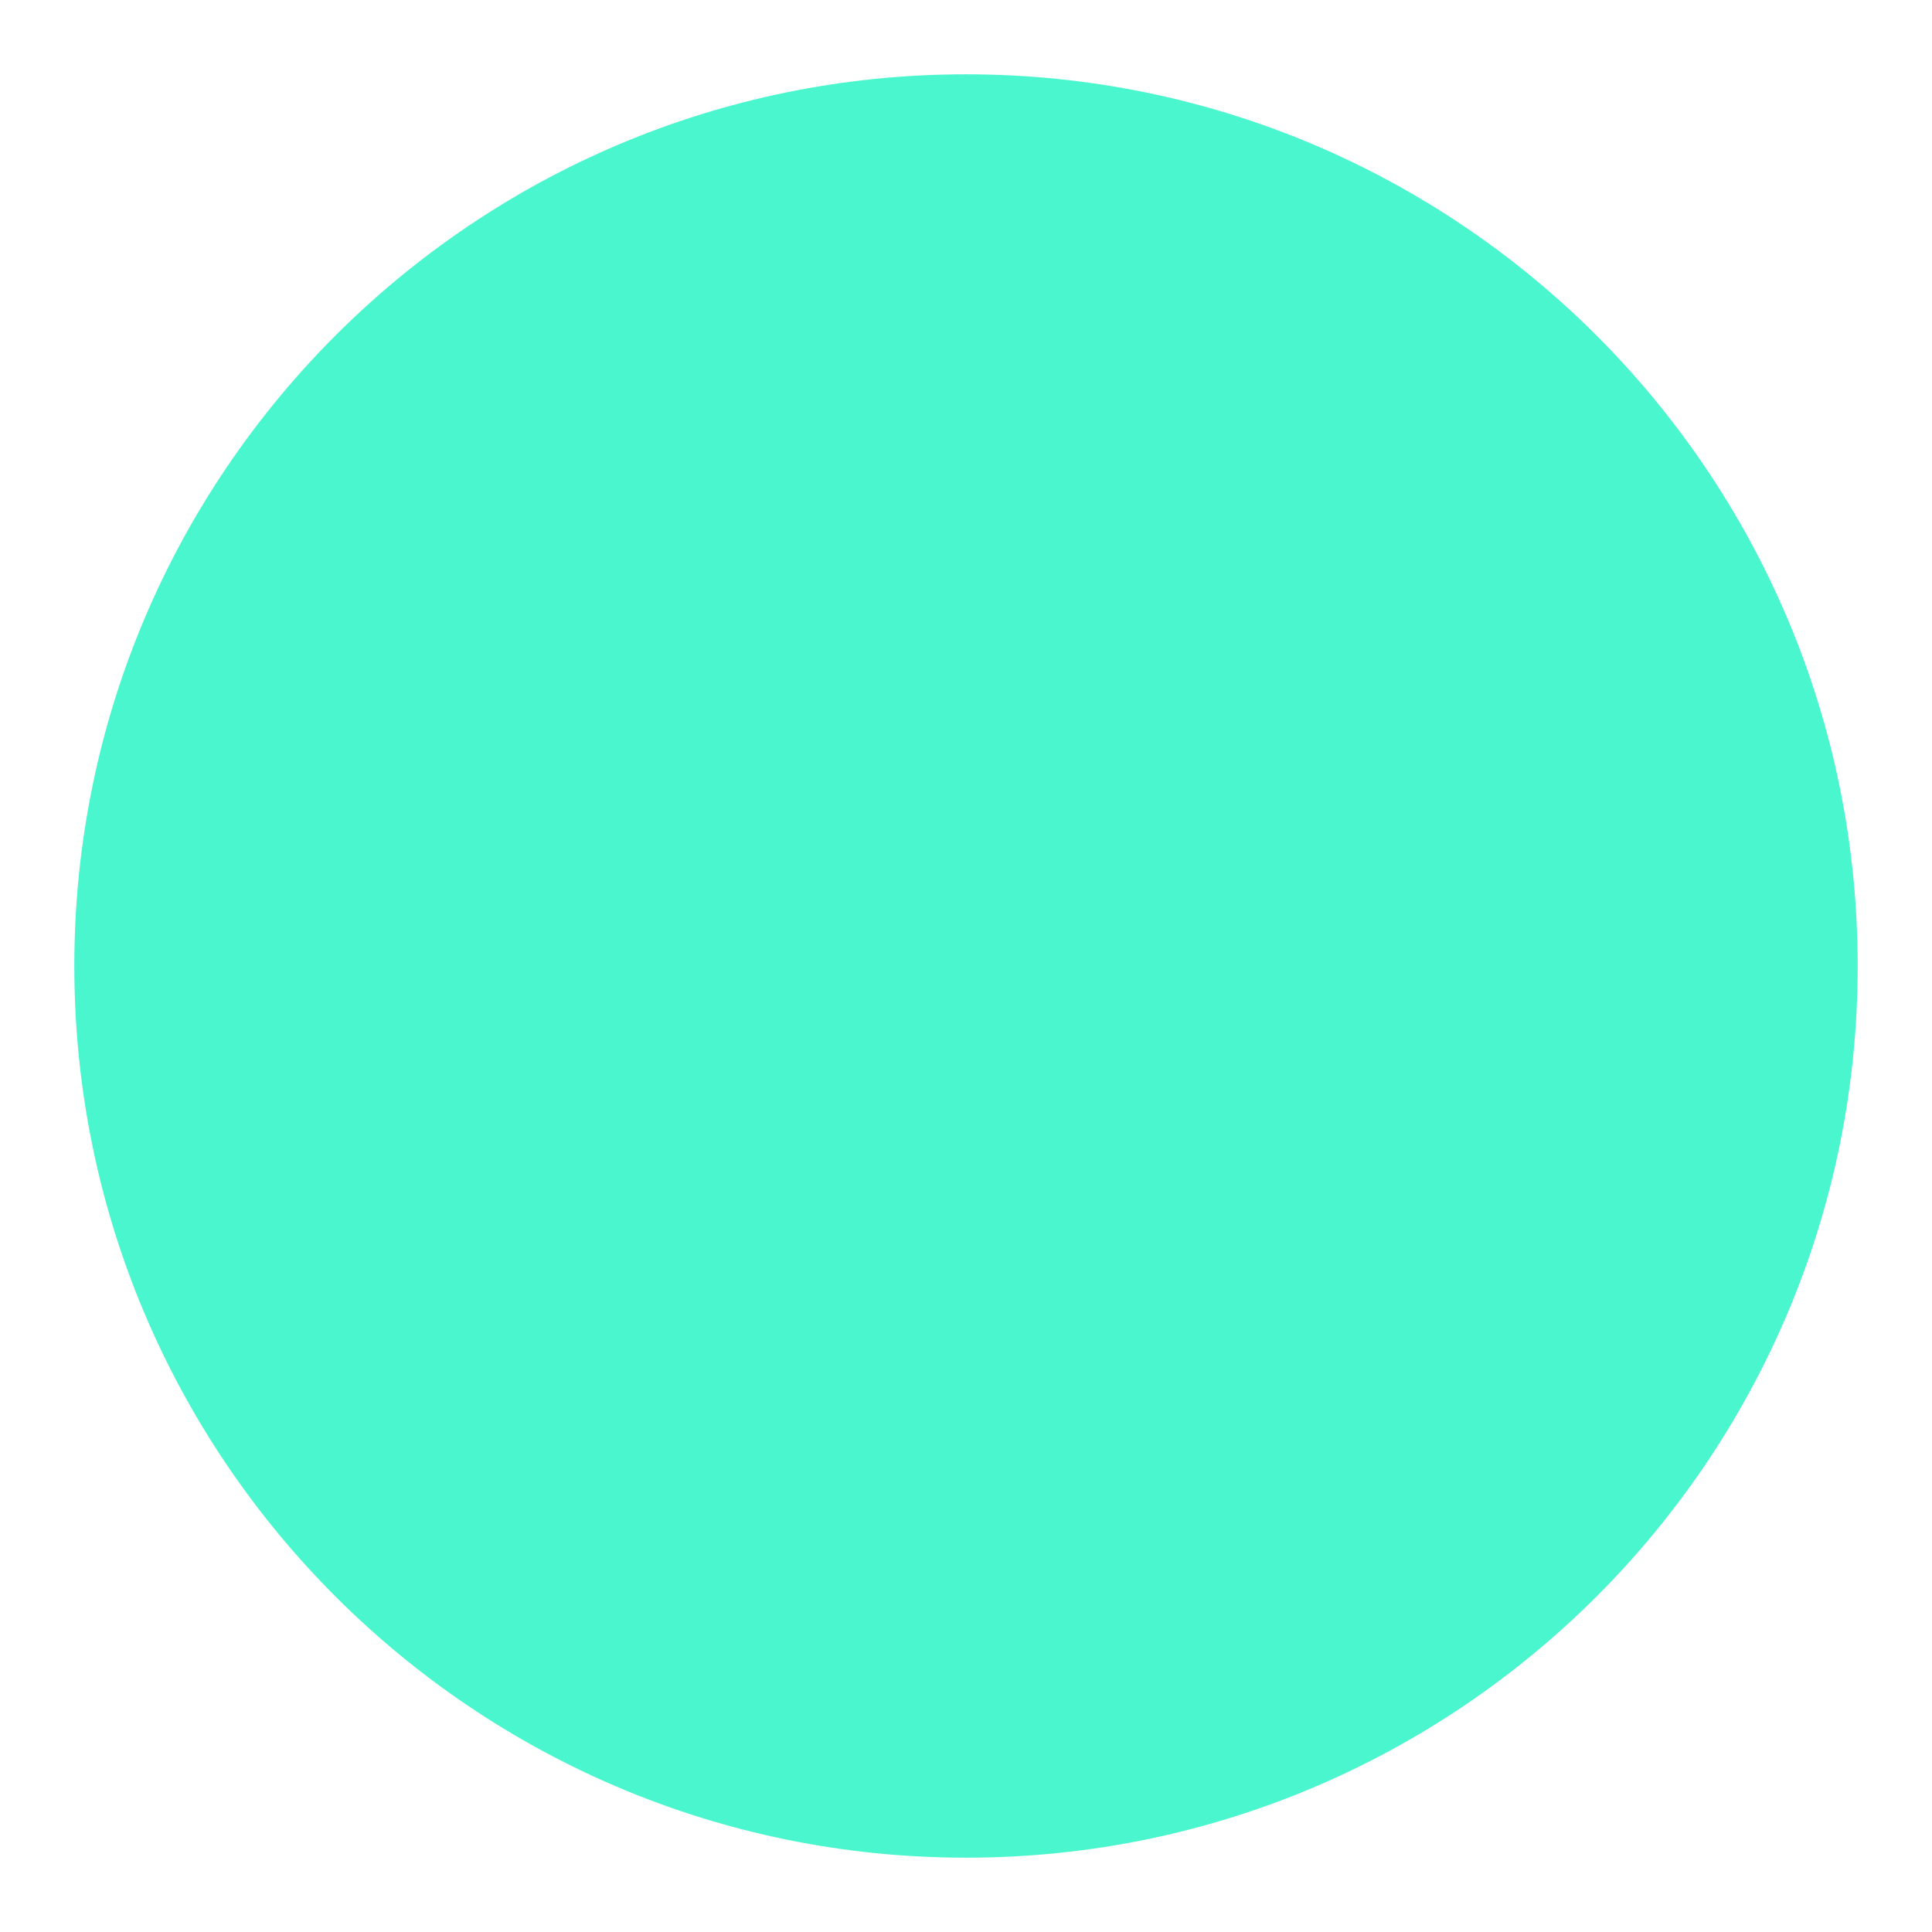
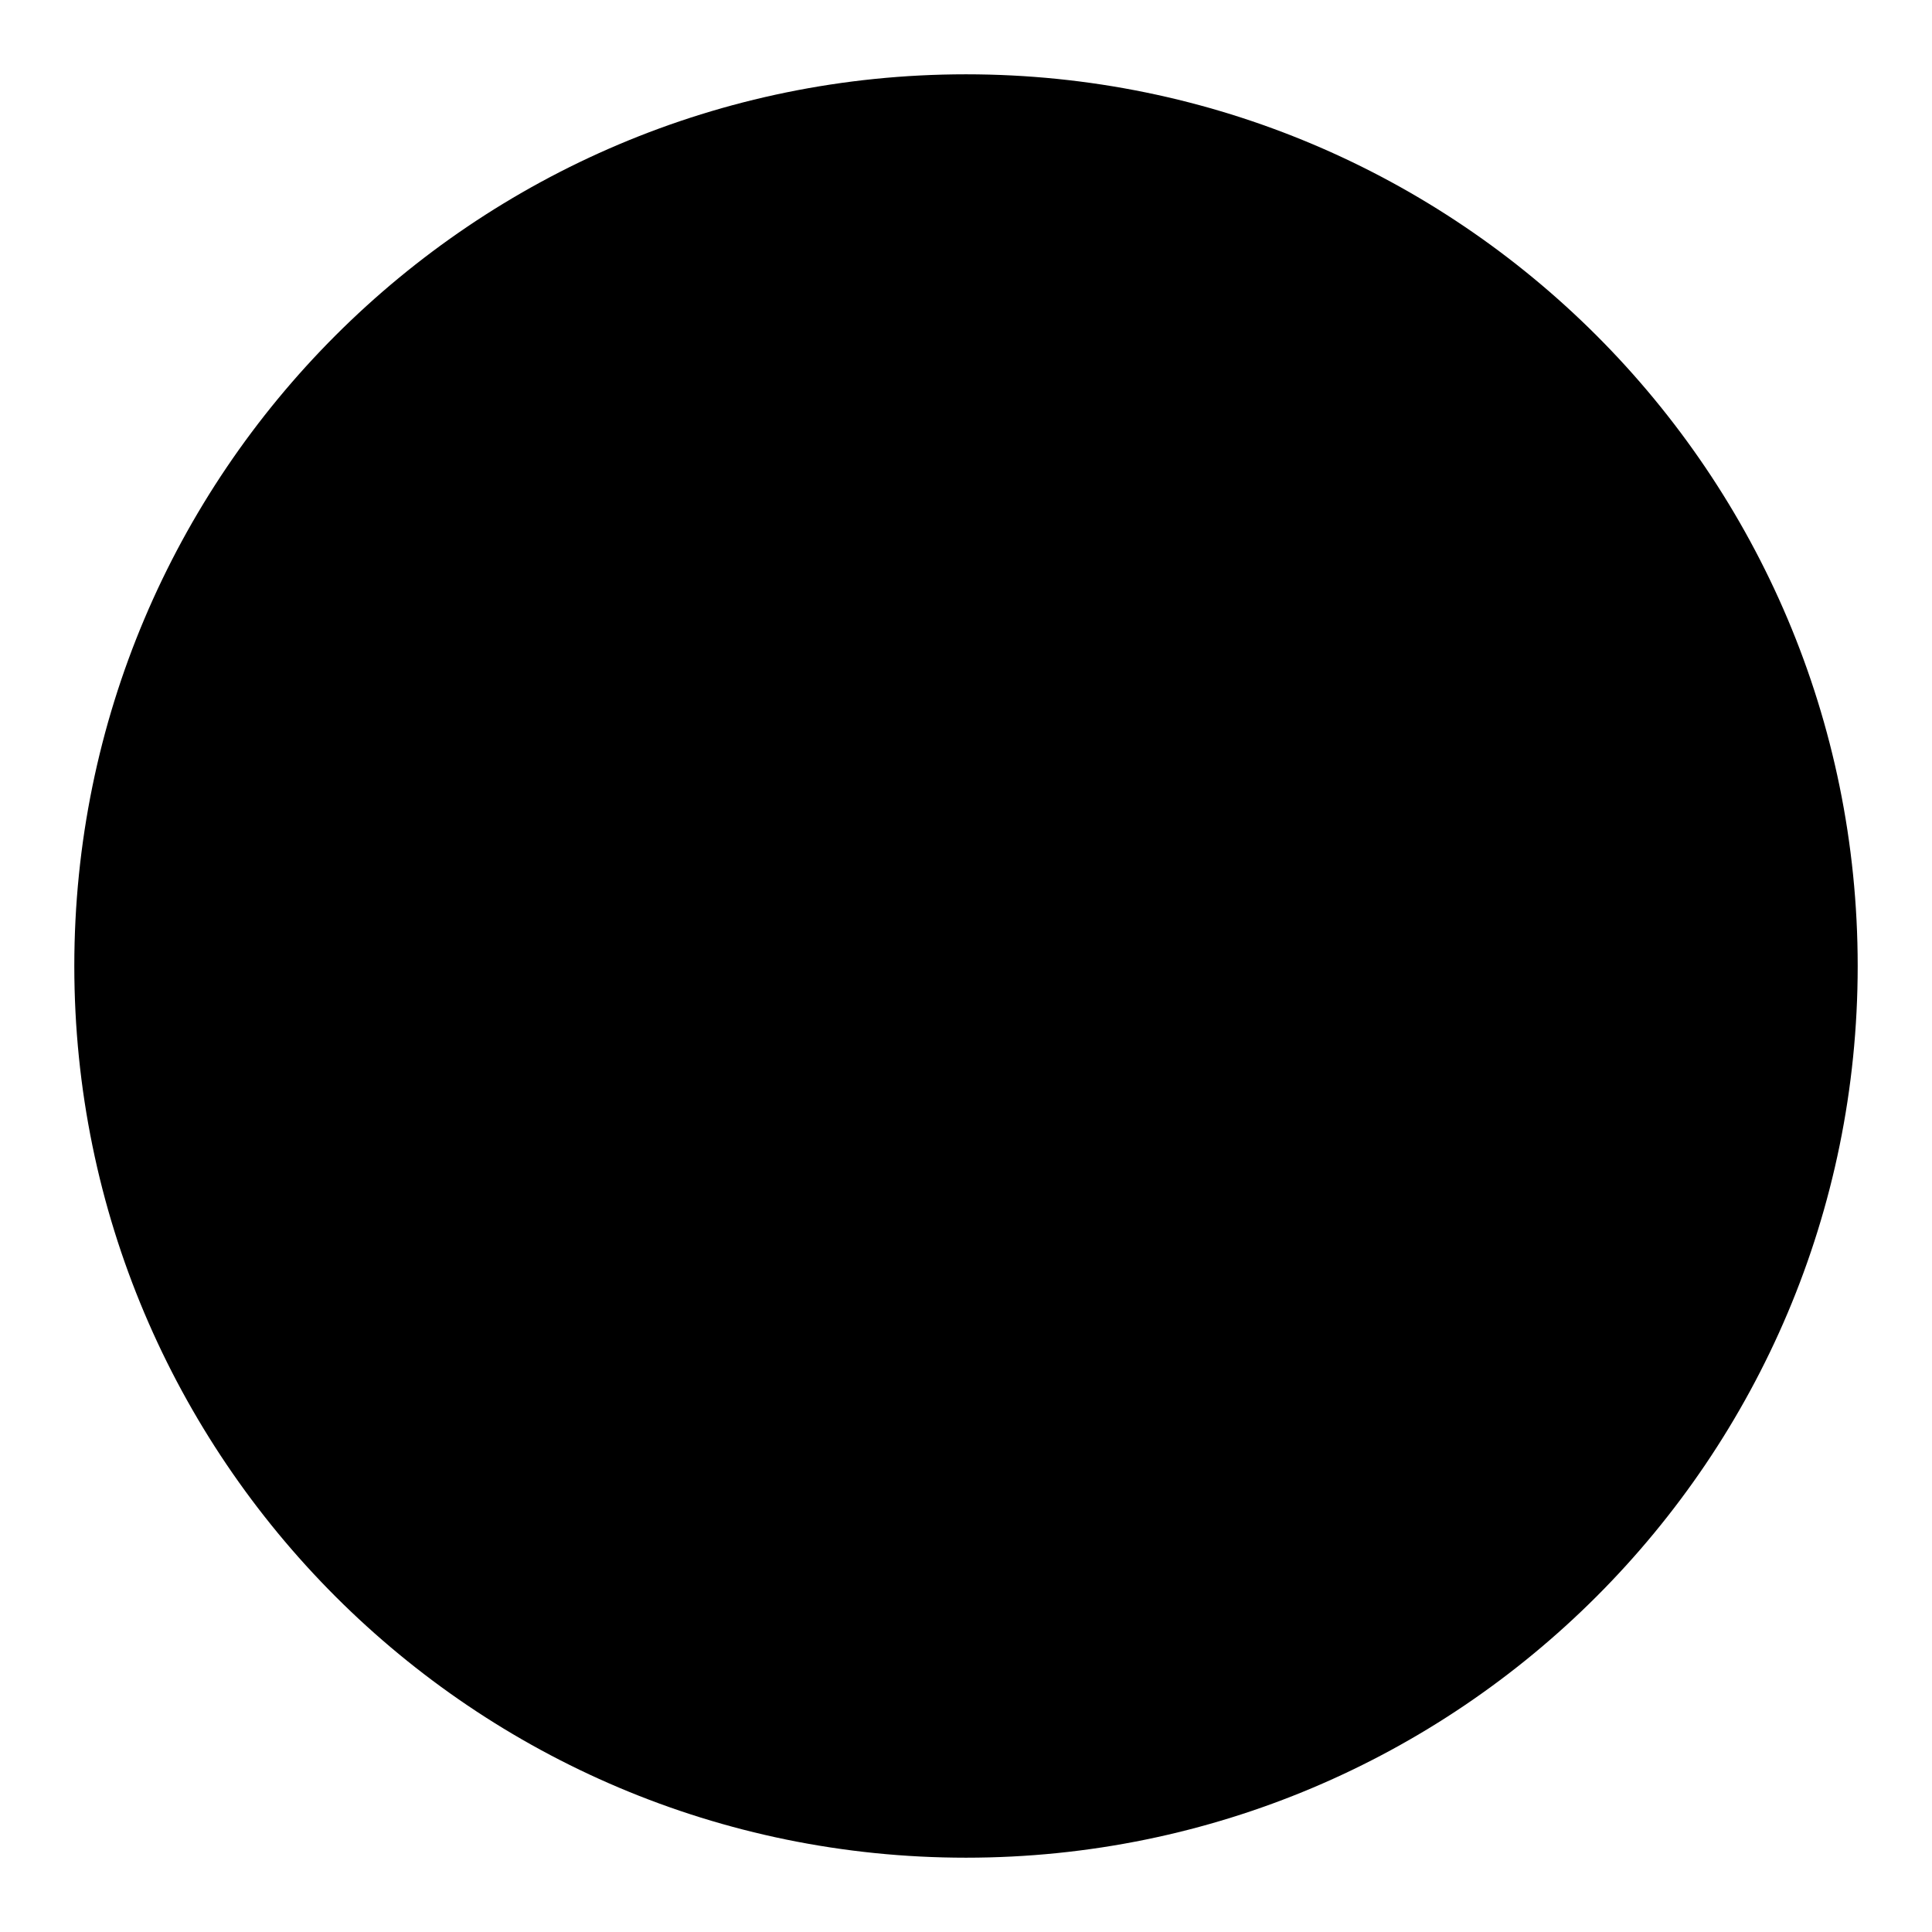
<svg xmlns="http://www.w3.org/2000/svg" width="94" height="94" viewBox="34 34 26 26">
  <g>
-     <path d="M47 59C53.627 59 59 53.627 59 47C59 40.373 53.627 35 47 35C40.373 35 35 40.373 35 47C35 53.627 40.373 59 47 59Z" fill="#4AF6CD" />
+     <path d="M47 59C53.627 59 59 53.627 59 47C59 40.373 53.627 35 47 35C40.373 35 35 40.373 35 47C35 53.627 40.373 59 47 59Z" />
  </g>
</svg>
